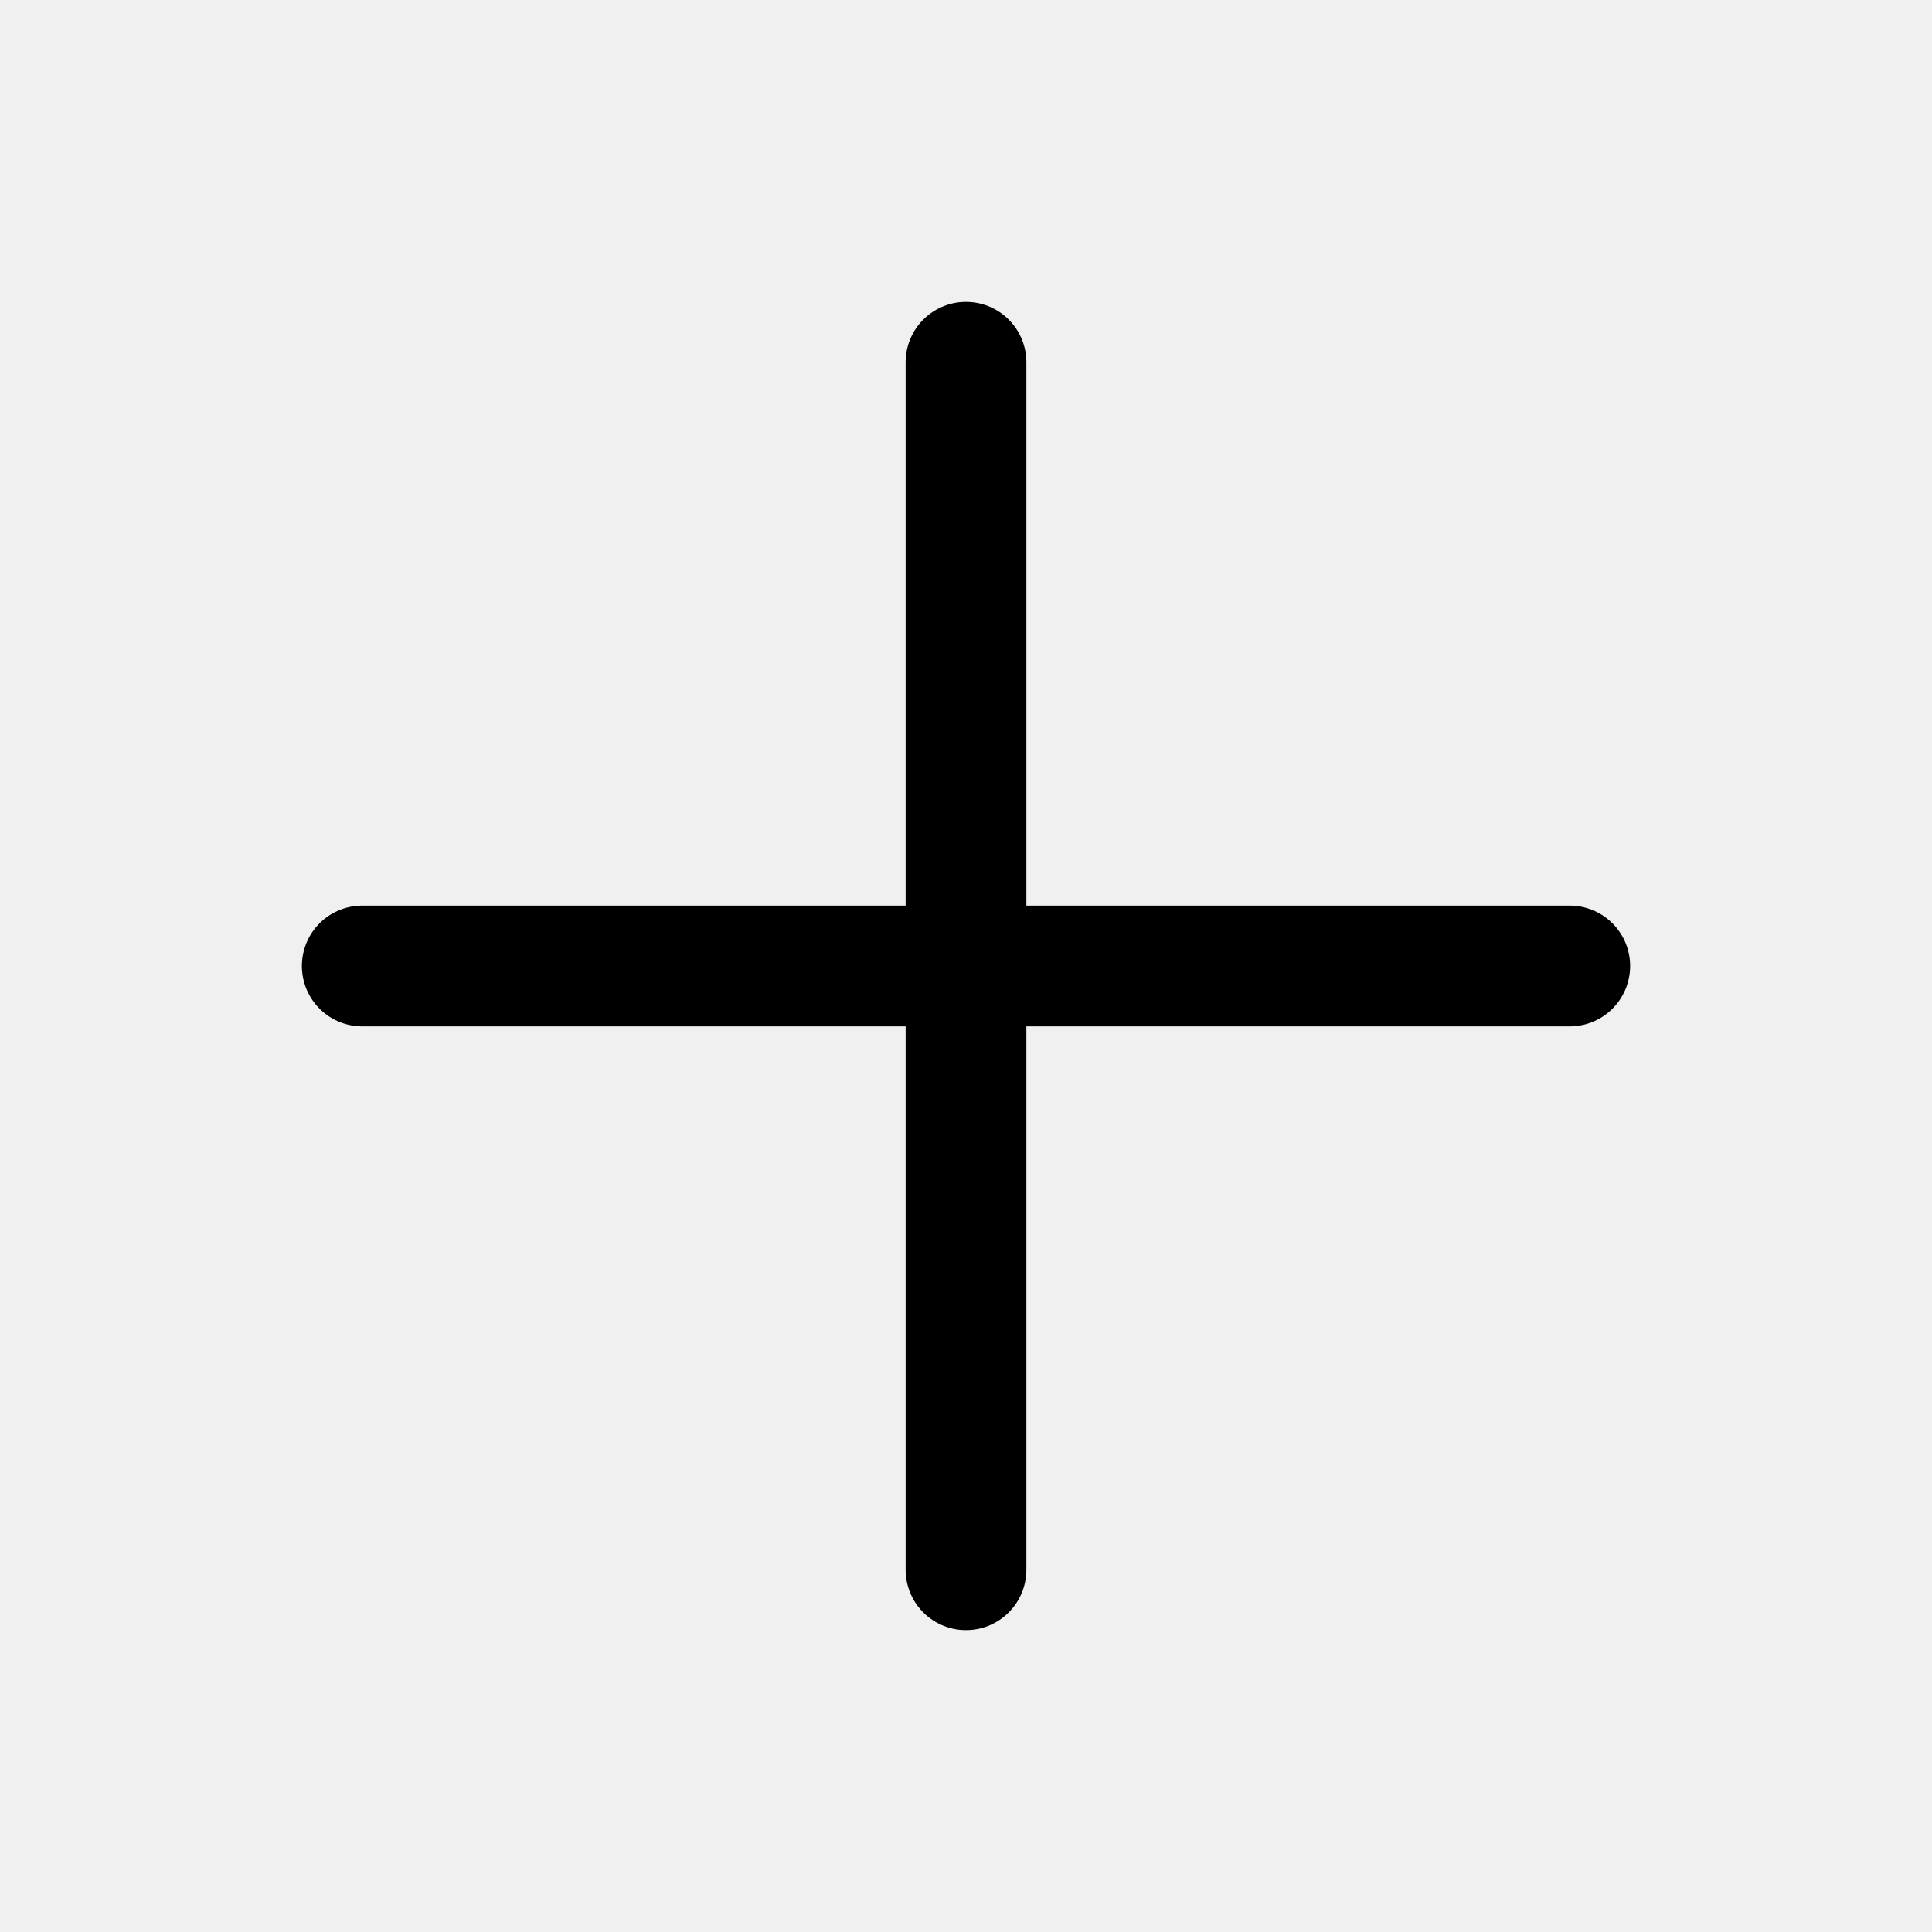
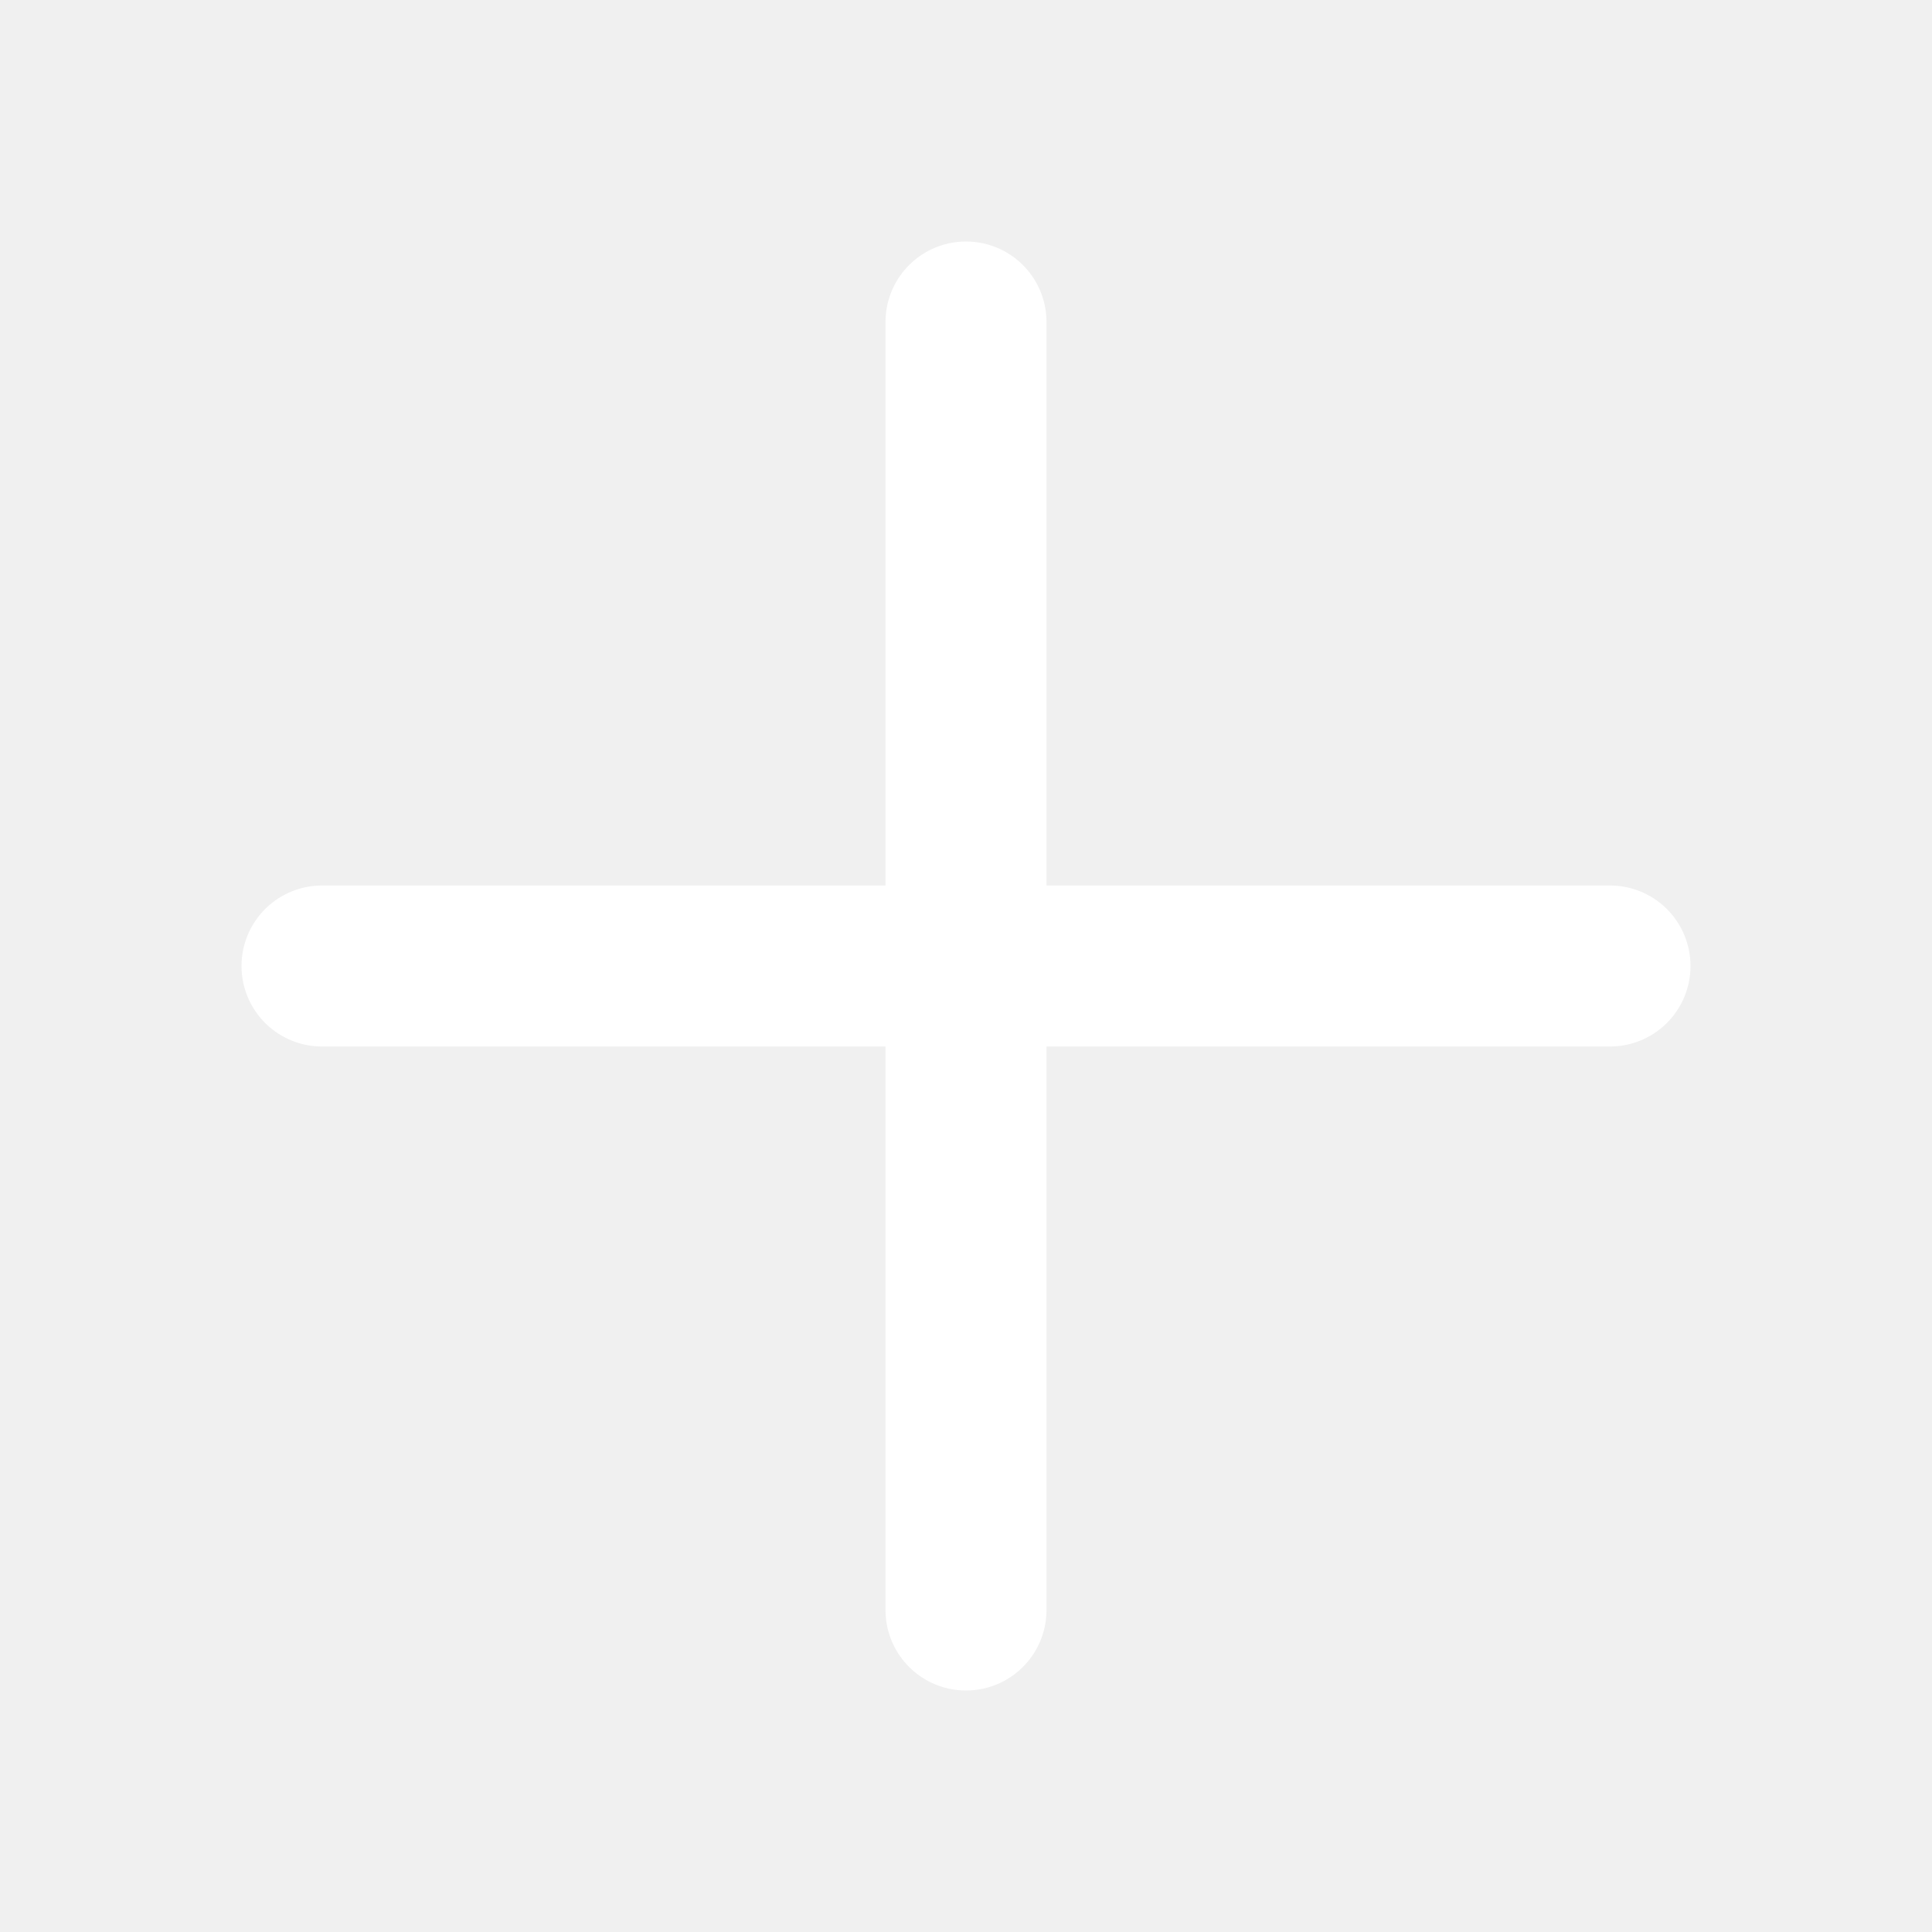
- <svg xmlns="http://www.w3.org/2000/svg" fill="none" viewBox="0 0 24 24" stroke-width="1.5" stroke="currentColor" class="size-6">
-   <path stroke-linecap="round" stroke-linejoin="round" d="M12 4.5v15m7.5-7.5h-15" />
+ <svg xmlns="http://www.w3.org/2000/svg" viewBox="0 0 24 24" fill="none" stroke="#ffffff">
+   <g id="SVGRepo_bgCarrier" stroke-width="0" />
+   <g id="SVGRepo_tracerCarrier" stroke-linecap="round" stroke-linejoin="round" />
+   <g id="SVGRepo_iconCarrier">
+     <path d="M4 12H20M12 4V20" stroke="#ffffff" stroke-width="2" stroke-linecap="round" stroke-linejoin="round" />
+   </g>
</svg>
